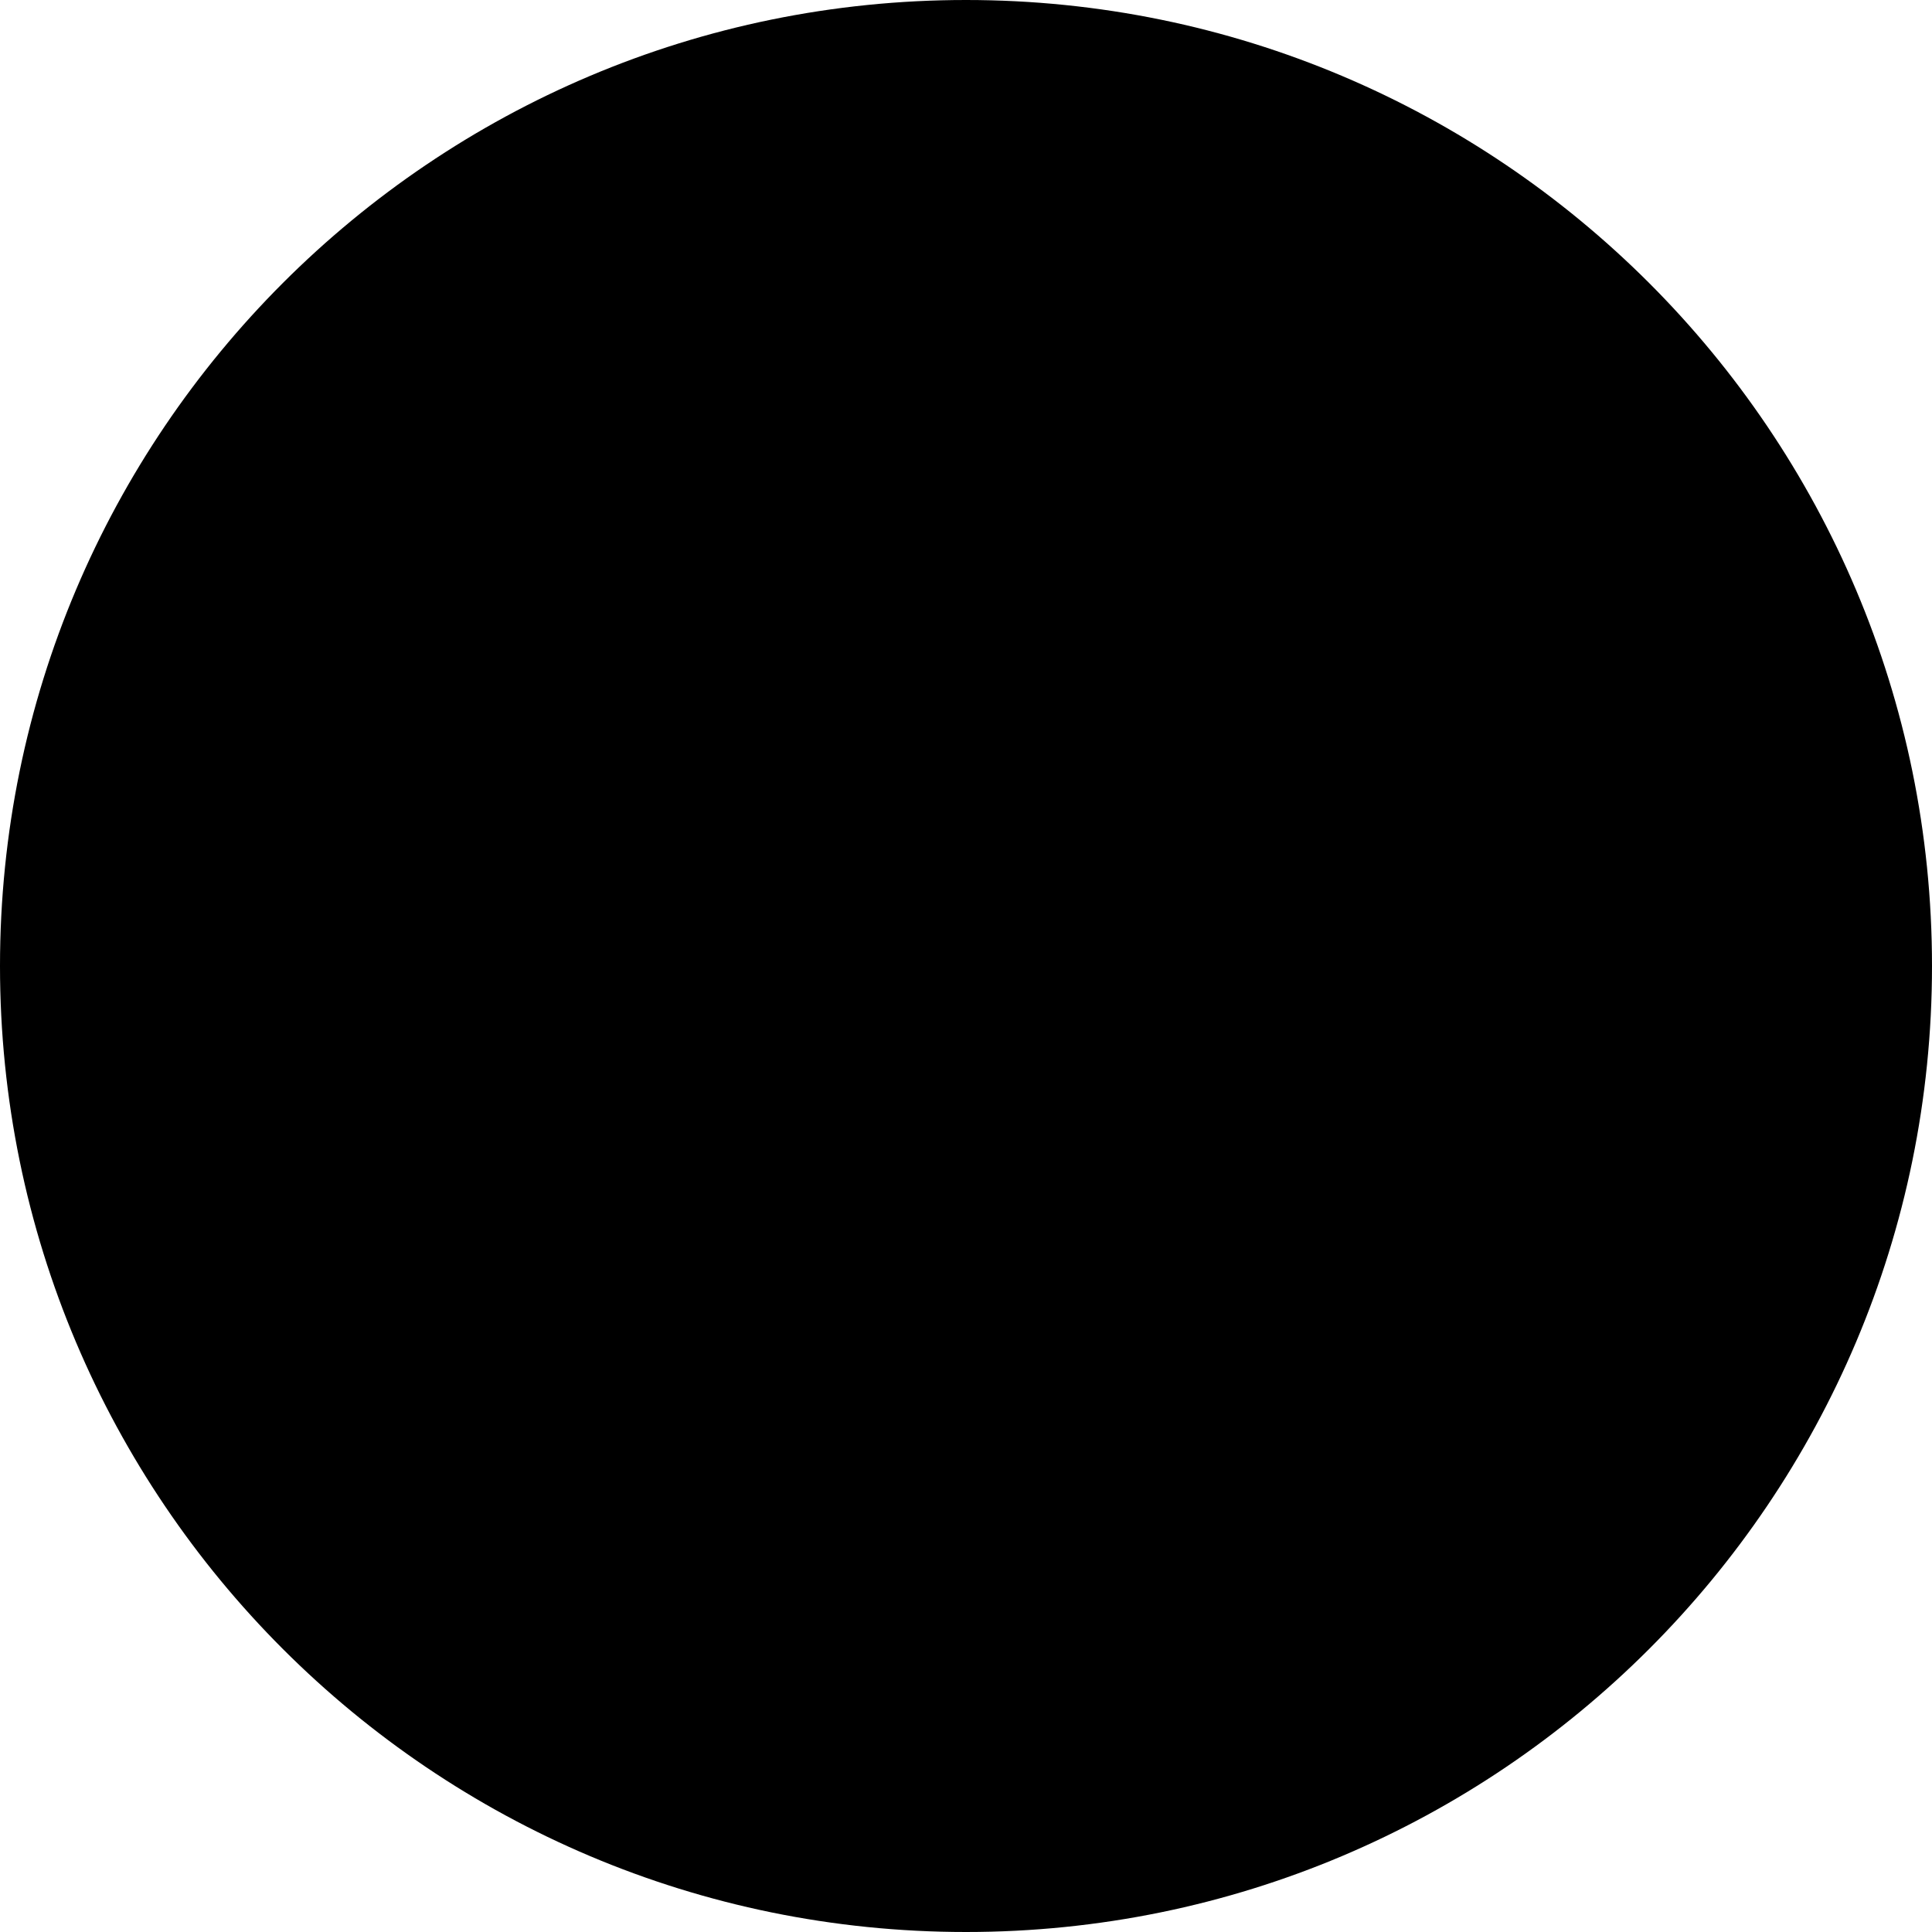
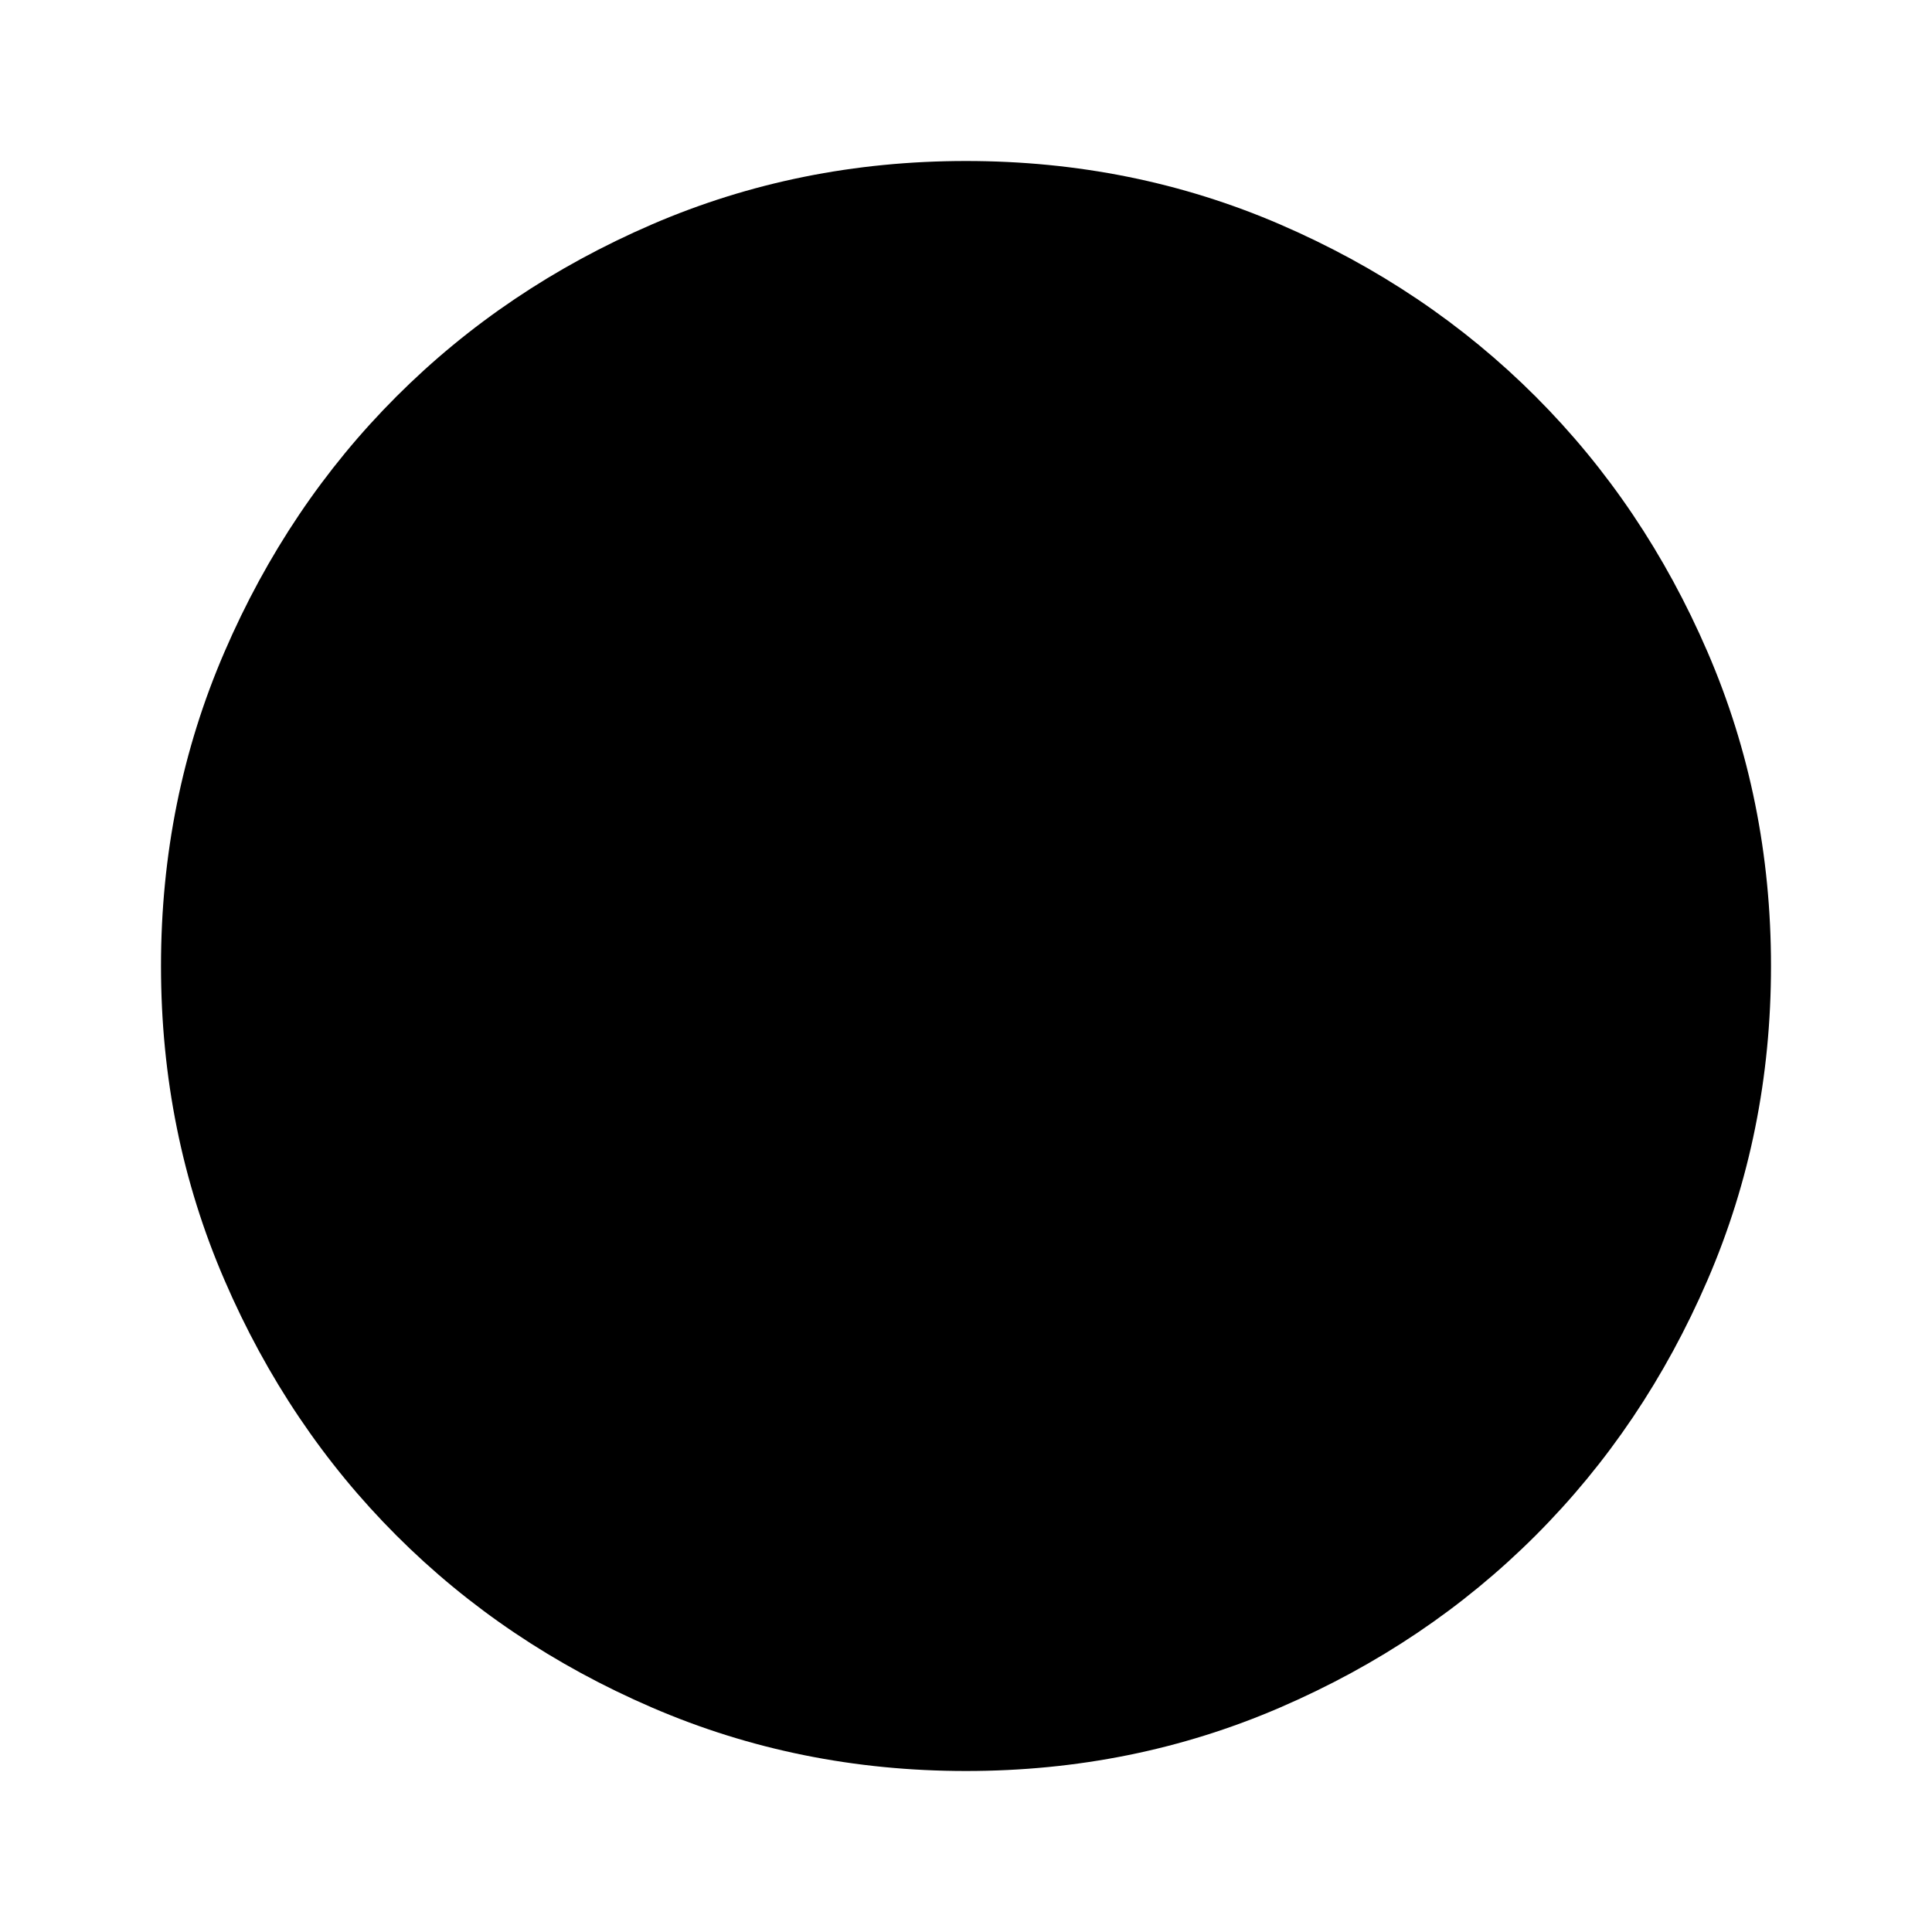
- <svg xmlns="http://www.w3.org/2000/svg" width="18px" height="18px" viewBox="0 0 18 18" version="1.1">
-   <defs />
-   <g id="dot" stroke="none" stroke-width="1" fill-rule="evenodd">
-     <g transform="translate(-177, -201)" id="TableOld">
-       <g transform="translate(80, 152)">
-         <g id="Dot" transform="translate(0, 40)">
-           <circle id="Oval-3" cx="106" cy="18" r="9" />
-         </g>
-       </g>
-     </g>
-   </g>
+ <svg xmlns="http://www.w3.org/2000/svg" width="24" height="24" viewBox="0 0 24 24">
+   <path d="M12 22q-2.075 0-3.9-.788-1.825-.787-3.175-2.137-1.35-1.35-2.137-3.175Q2 14.075 2 12t.788-3.9q.787-1.825 2.137-3.175 1.35-1.35 3.175-2.138Q9.925 2 12 2t3.9.787q1.825.788 3.175 2.138 1.35 1.35 2.137 3.175Q22 9.925 22 12t-.788 3.9q-.787 1.825-2.137 3.175-1.35 1.35-3.175 2.137Q14.075 22 12 22Z" />
</svg>
